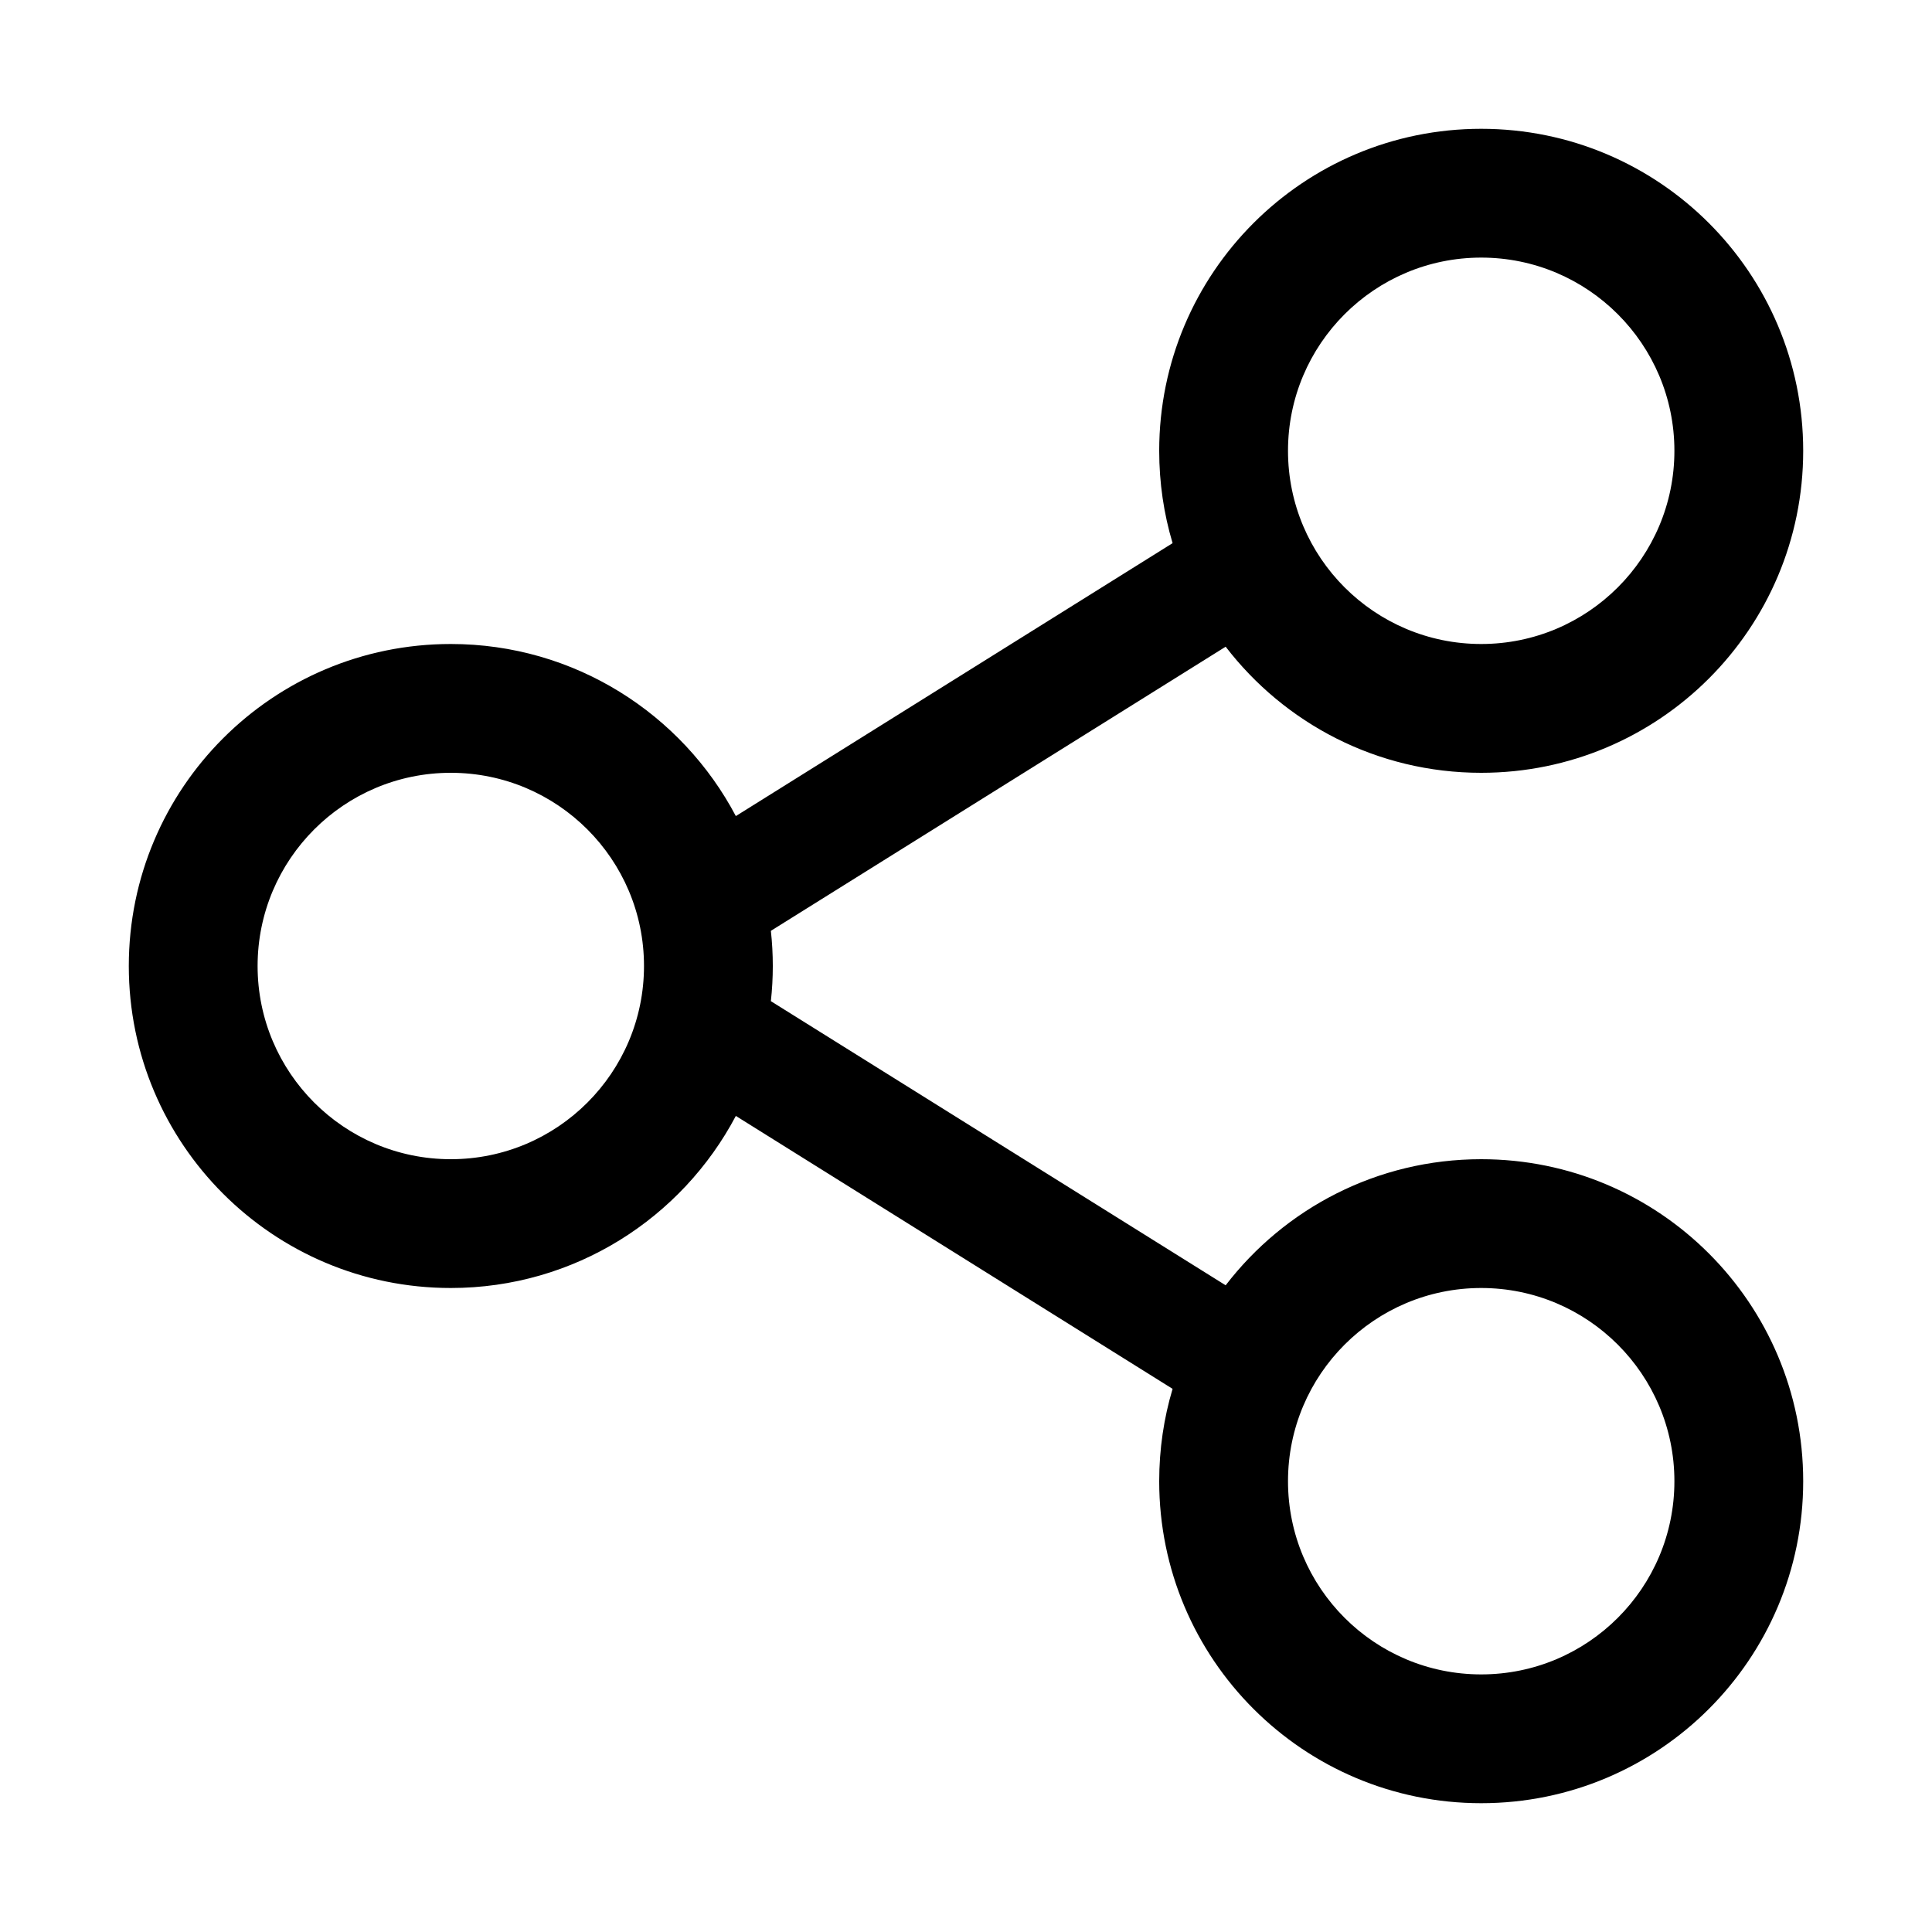
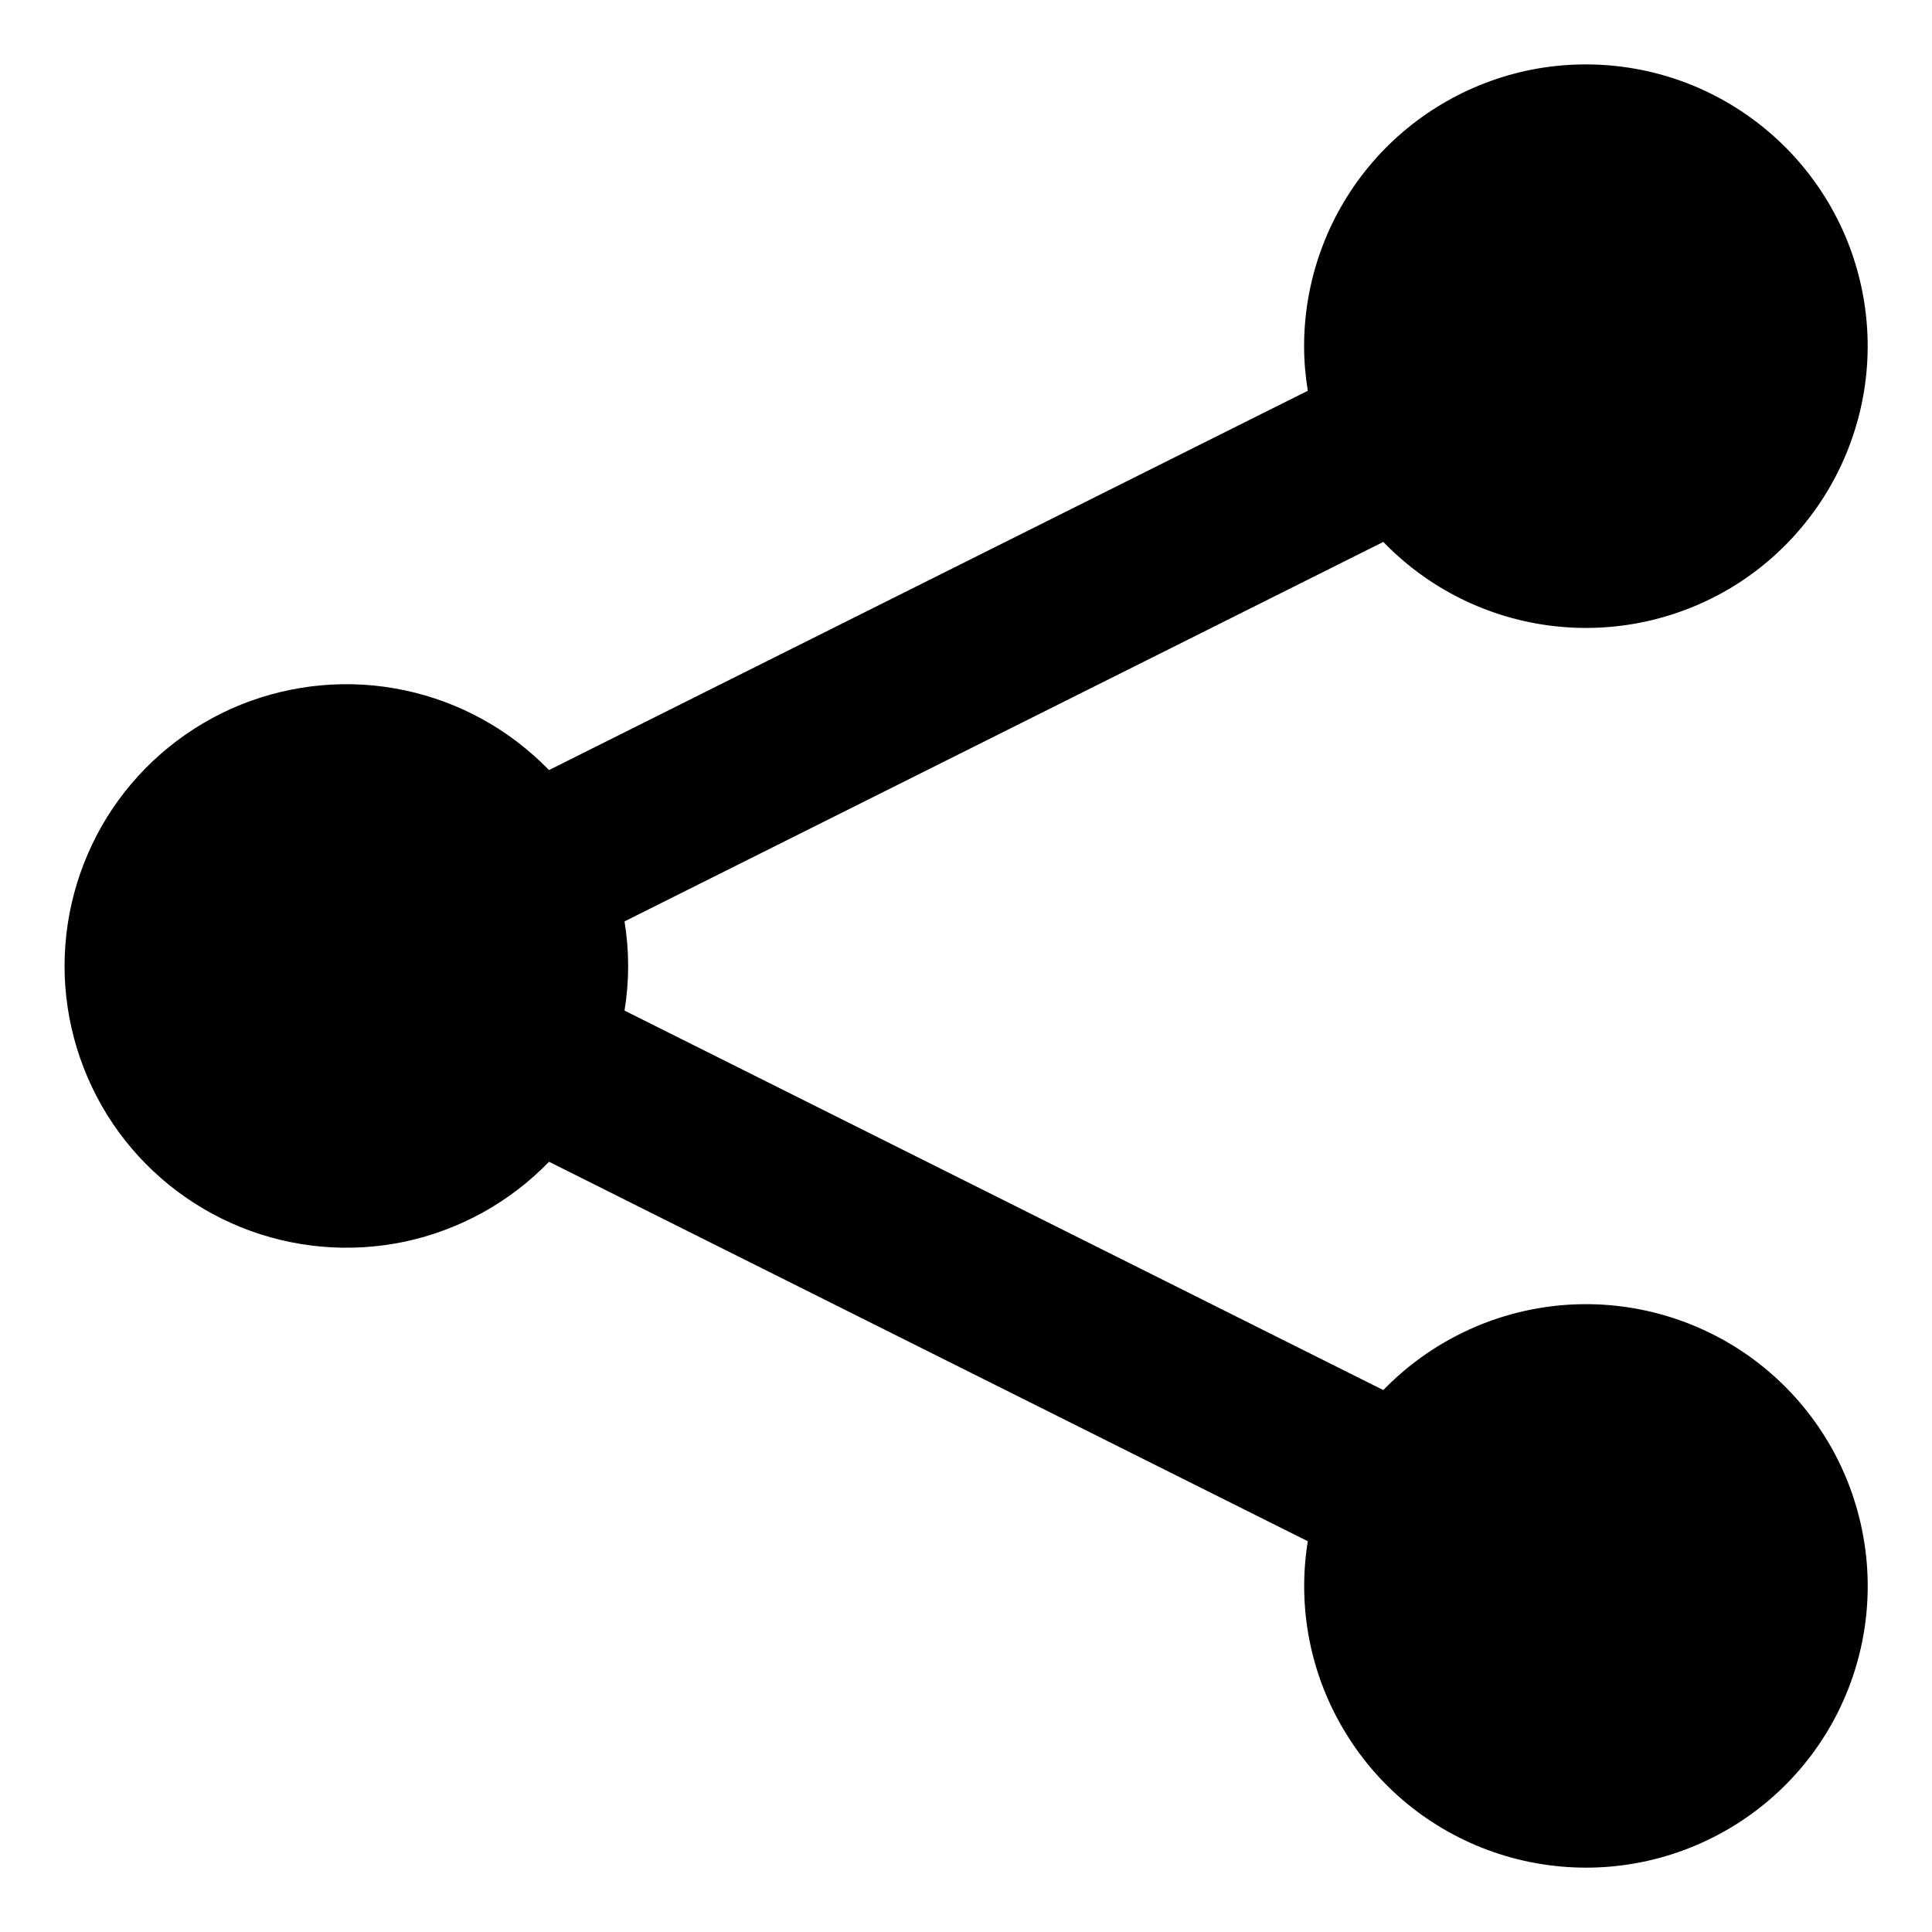
- <svg xmlns="http://www.w3.org/2000/svg" width="15" height="15" viewBox="0 0 15 15" fill="none">
-   <path d="M5 7.5C5 8.328 4.328 9 3.5 9C2.672 9 2 8.328 2 7.5C2 6.672 2.672 6 3.5 6C4.328 6 5 6.672 5 7.5ZM5.713 8.664C5.294 9.458 4.46 10 3.5 10C2.119 10 1 8.881 1 7.5C1 6.119 2.119 5 3.5 5C4.46 5 5.294 5.542 5.713 6.336L9.104 4.217C9.036 3.99 9 3.749 9 3.5C9 2.119 10.119 1 11.5 1C12.881 1 14 2.119 14 3.5C14 4.881 12.881 6 11.5 6C10.691 6 9.973 5.616 9.516 5.021L5.985 7.227C5.995 7.317 6 7.408 6 7.5C6 7.592 5.995 7.683 5.985 7.773L9.516 9.979C9.973 9.384 10.691 9 11.5 9C12.881 9 14 10.119 14 11.5C14 12.881 12.881 14 11.5 14C10.119 14 9 12.881 9 11.5C9 11.251 9.036 11.01 9.104 10.783L5.713 8.664ZM11.5 5C12.328 5 13 4.328 13 3.5C13 2.672 12.328 2 11.5 2C10.672 2 10 2.672 10 3.5C10 4.328 10.672 5 11.5 5ZM13 11.5C13 12.329 12.328 13 11.5 13C10.672 13 10 12.329 10 11.5C10 10.672 10.672 10 11.5 10C12.328 10 13 10.672 13 11.5Z" fill="currentColor" fill-rule="evenodd" clip-rule="evenodd" />
+ <svg xmlns="http://www.w3.org/2000/svg" width="12" height="12" viewBox="0 0 12 12" fill="none">
+   <path d="M8.1 2.15C8.1 1.744 8.242 1.35 8.5 1.037C8.758 0.724 9.118 0.51 9.516 0.432C9.915 0.355 10.328 0.418 10.685 0.612C11.042 0.806 11.321 1.118 11.473 1.494C11.625 1.871 11.642 2.289 11.519 2.676C11.397 3.063 11.144 3.396 10.804 3.618C10.463 3.839 10.056 3.935 9.653 3.889C9.249 3.843 8.874 3.658 8.592 3.366L3.879 5.723C3.909 5.906 3.909 6.094 3.879 6.277L8.592 8.634C8.883 8.334 9.272 8.147 9.688 8.108C10.104 8.069 10.521 8.181 10.862 8.422C11.203 8.664 11.447 9.02 11.548 9.426C11.65 9.831 11.603 10.26 11.416 10.634C11.229 11.008 10.914 11.302 10.528 11.464C10.143 11.626 9.712 11.644 9.314 11.516C8.916 11.388 8.577 11.122 8.359 10.765C8.14 10.409 8.056 9.986 8.123 9.573L3.41 7.216C3.167 7.467 2.856 7.639 2.515 7.712C2.174 7.784 1.819 7.753 1.495 7.622C1.172 7.491 0.895 7.267 0.7 6.978C0.506 6.689 0.401 6.348 0.401 6C0.401 5.651 0.506 5.31 0.7 5.021C0.895 4.732 1.172 4.508 1.495 4.377C1.819 4.247 2.174 4.215 2.515 4.288C2.856 4.36 3.167 4.533 3.41 4.783L8.123 2.427C8.108 2.336 8.1 2.243 8.1 2.15Z" fill="currentColor" />
</svg>
